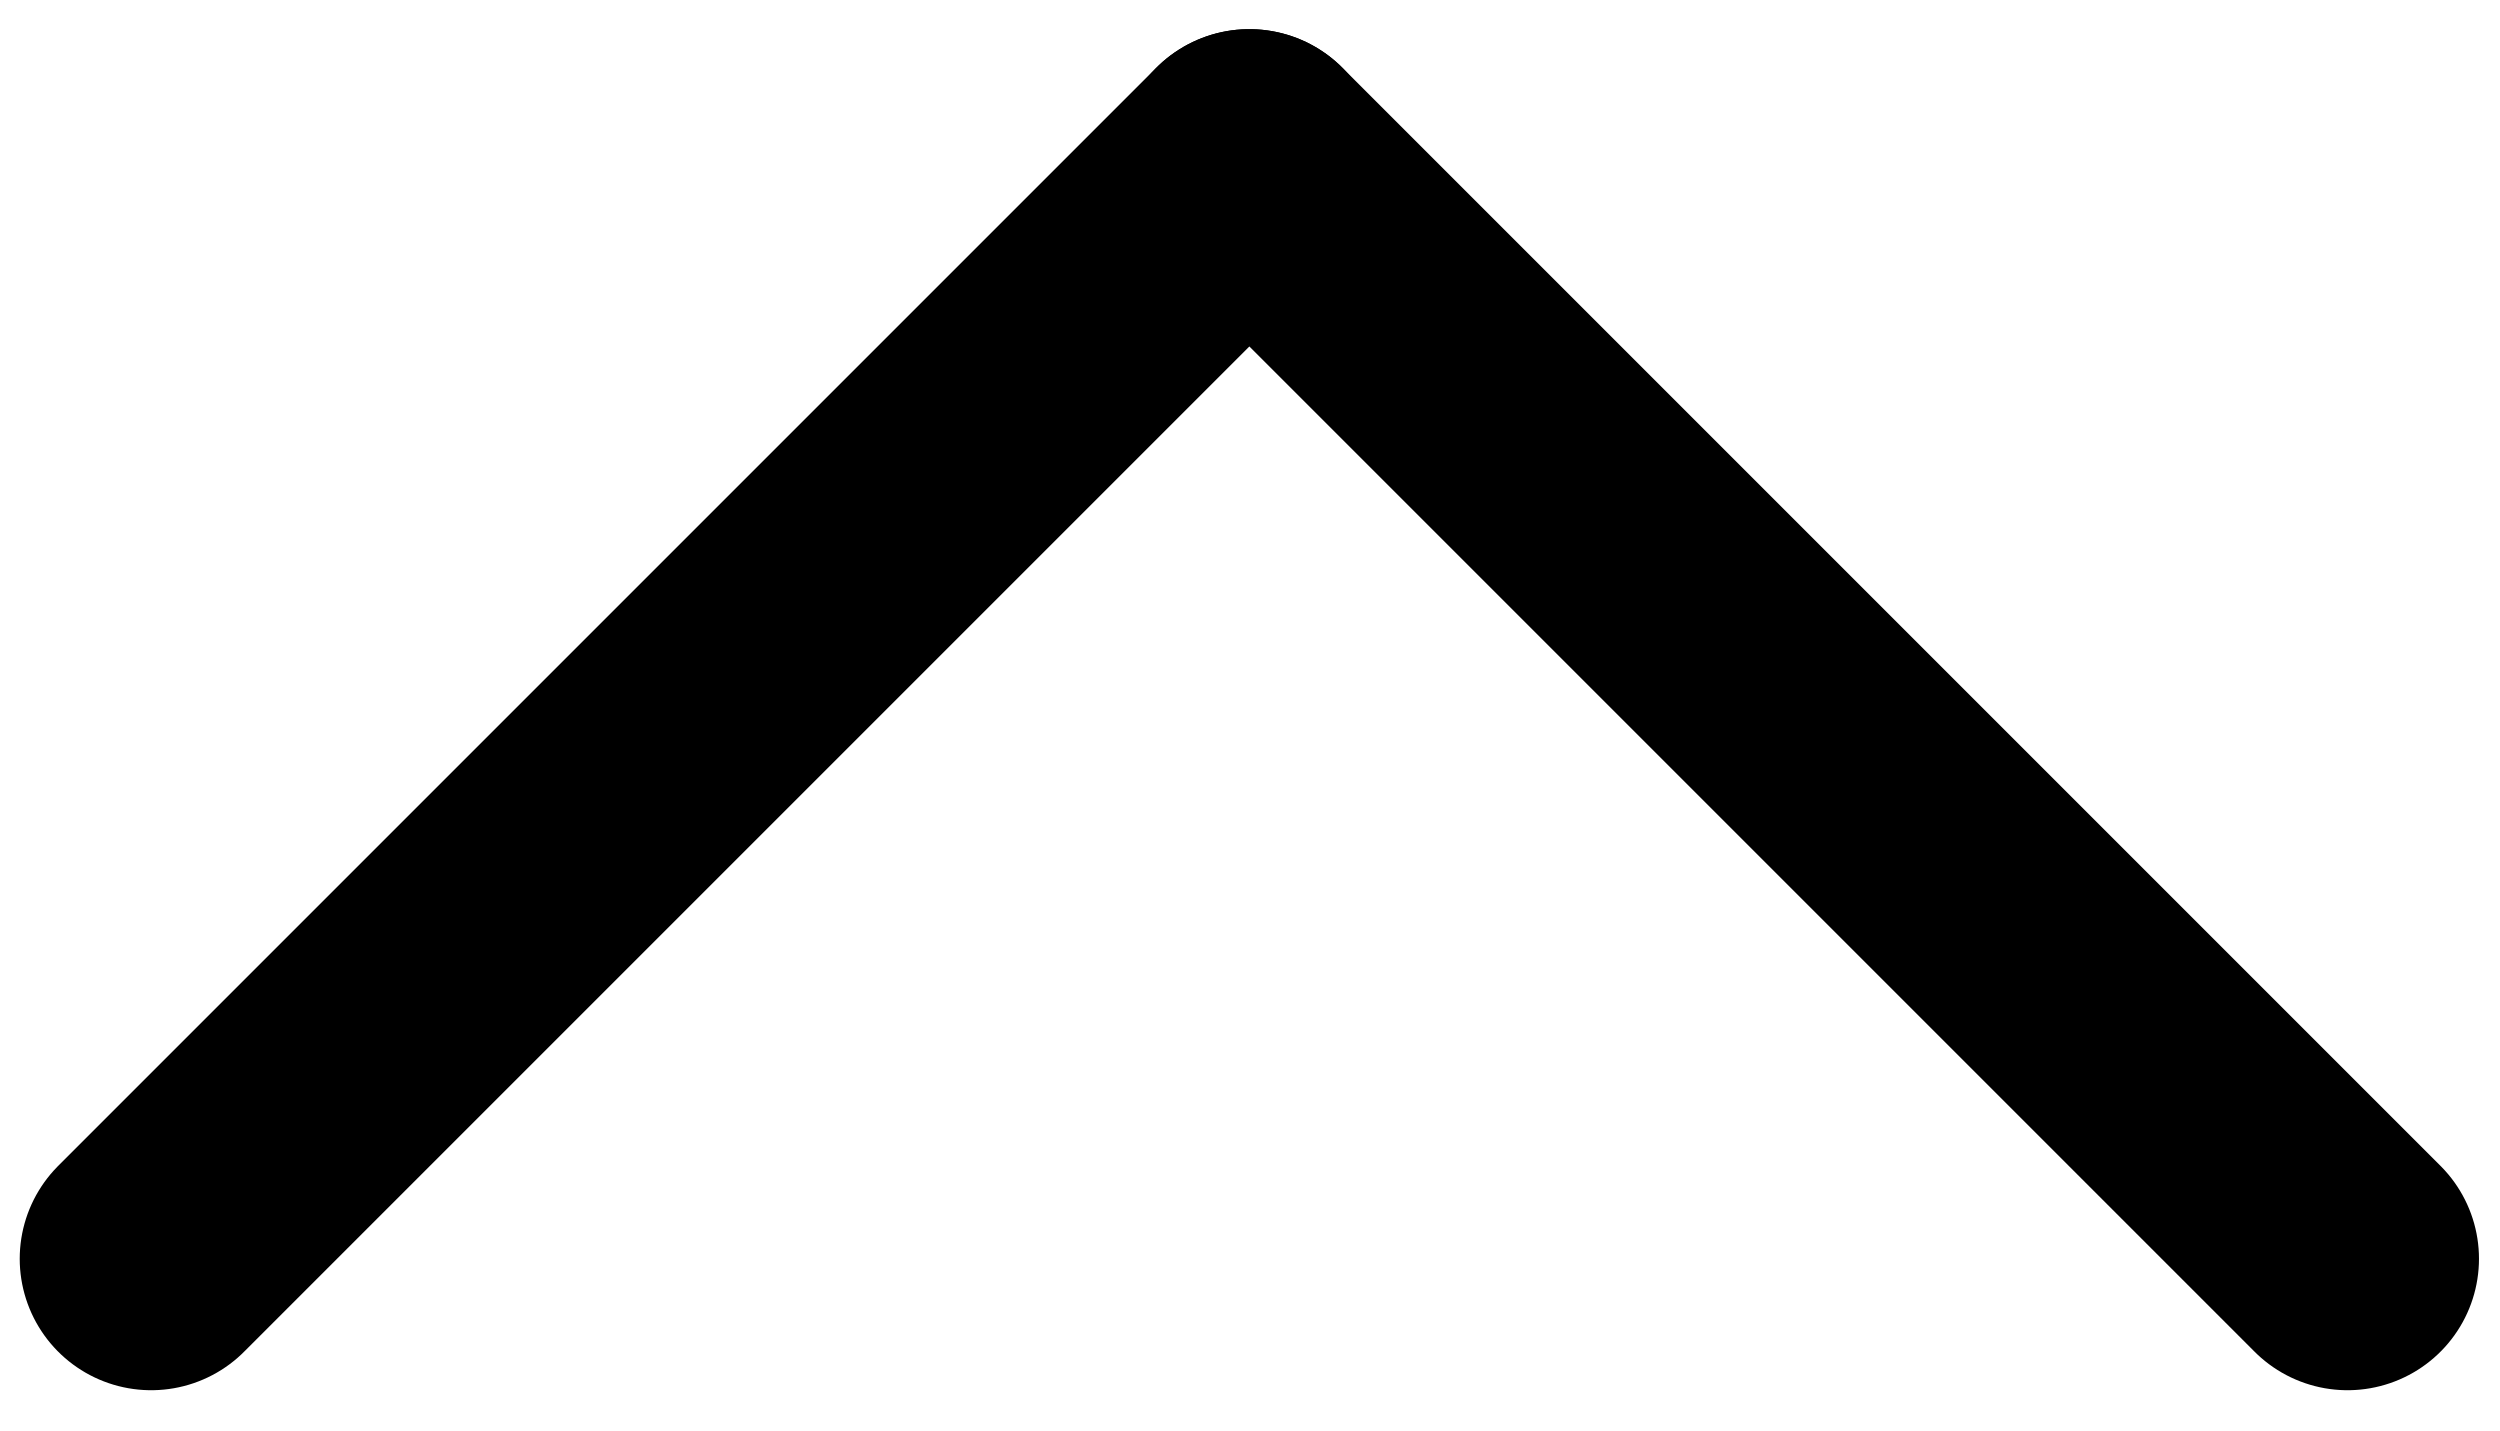
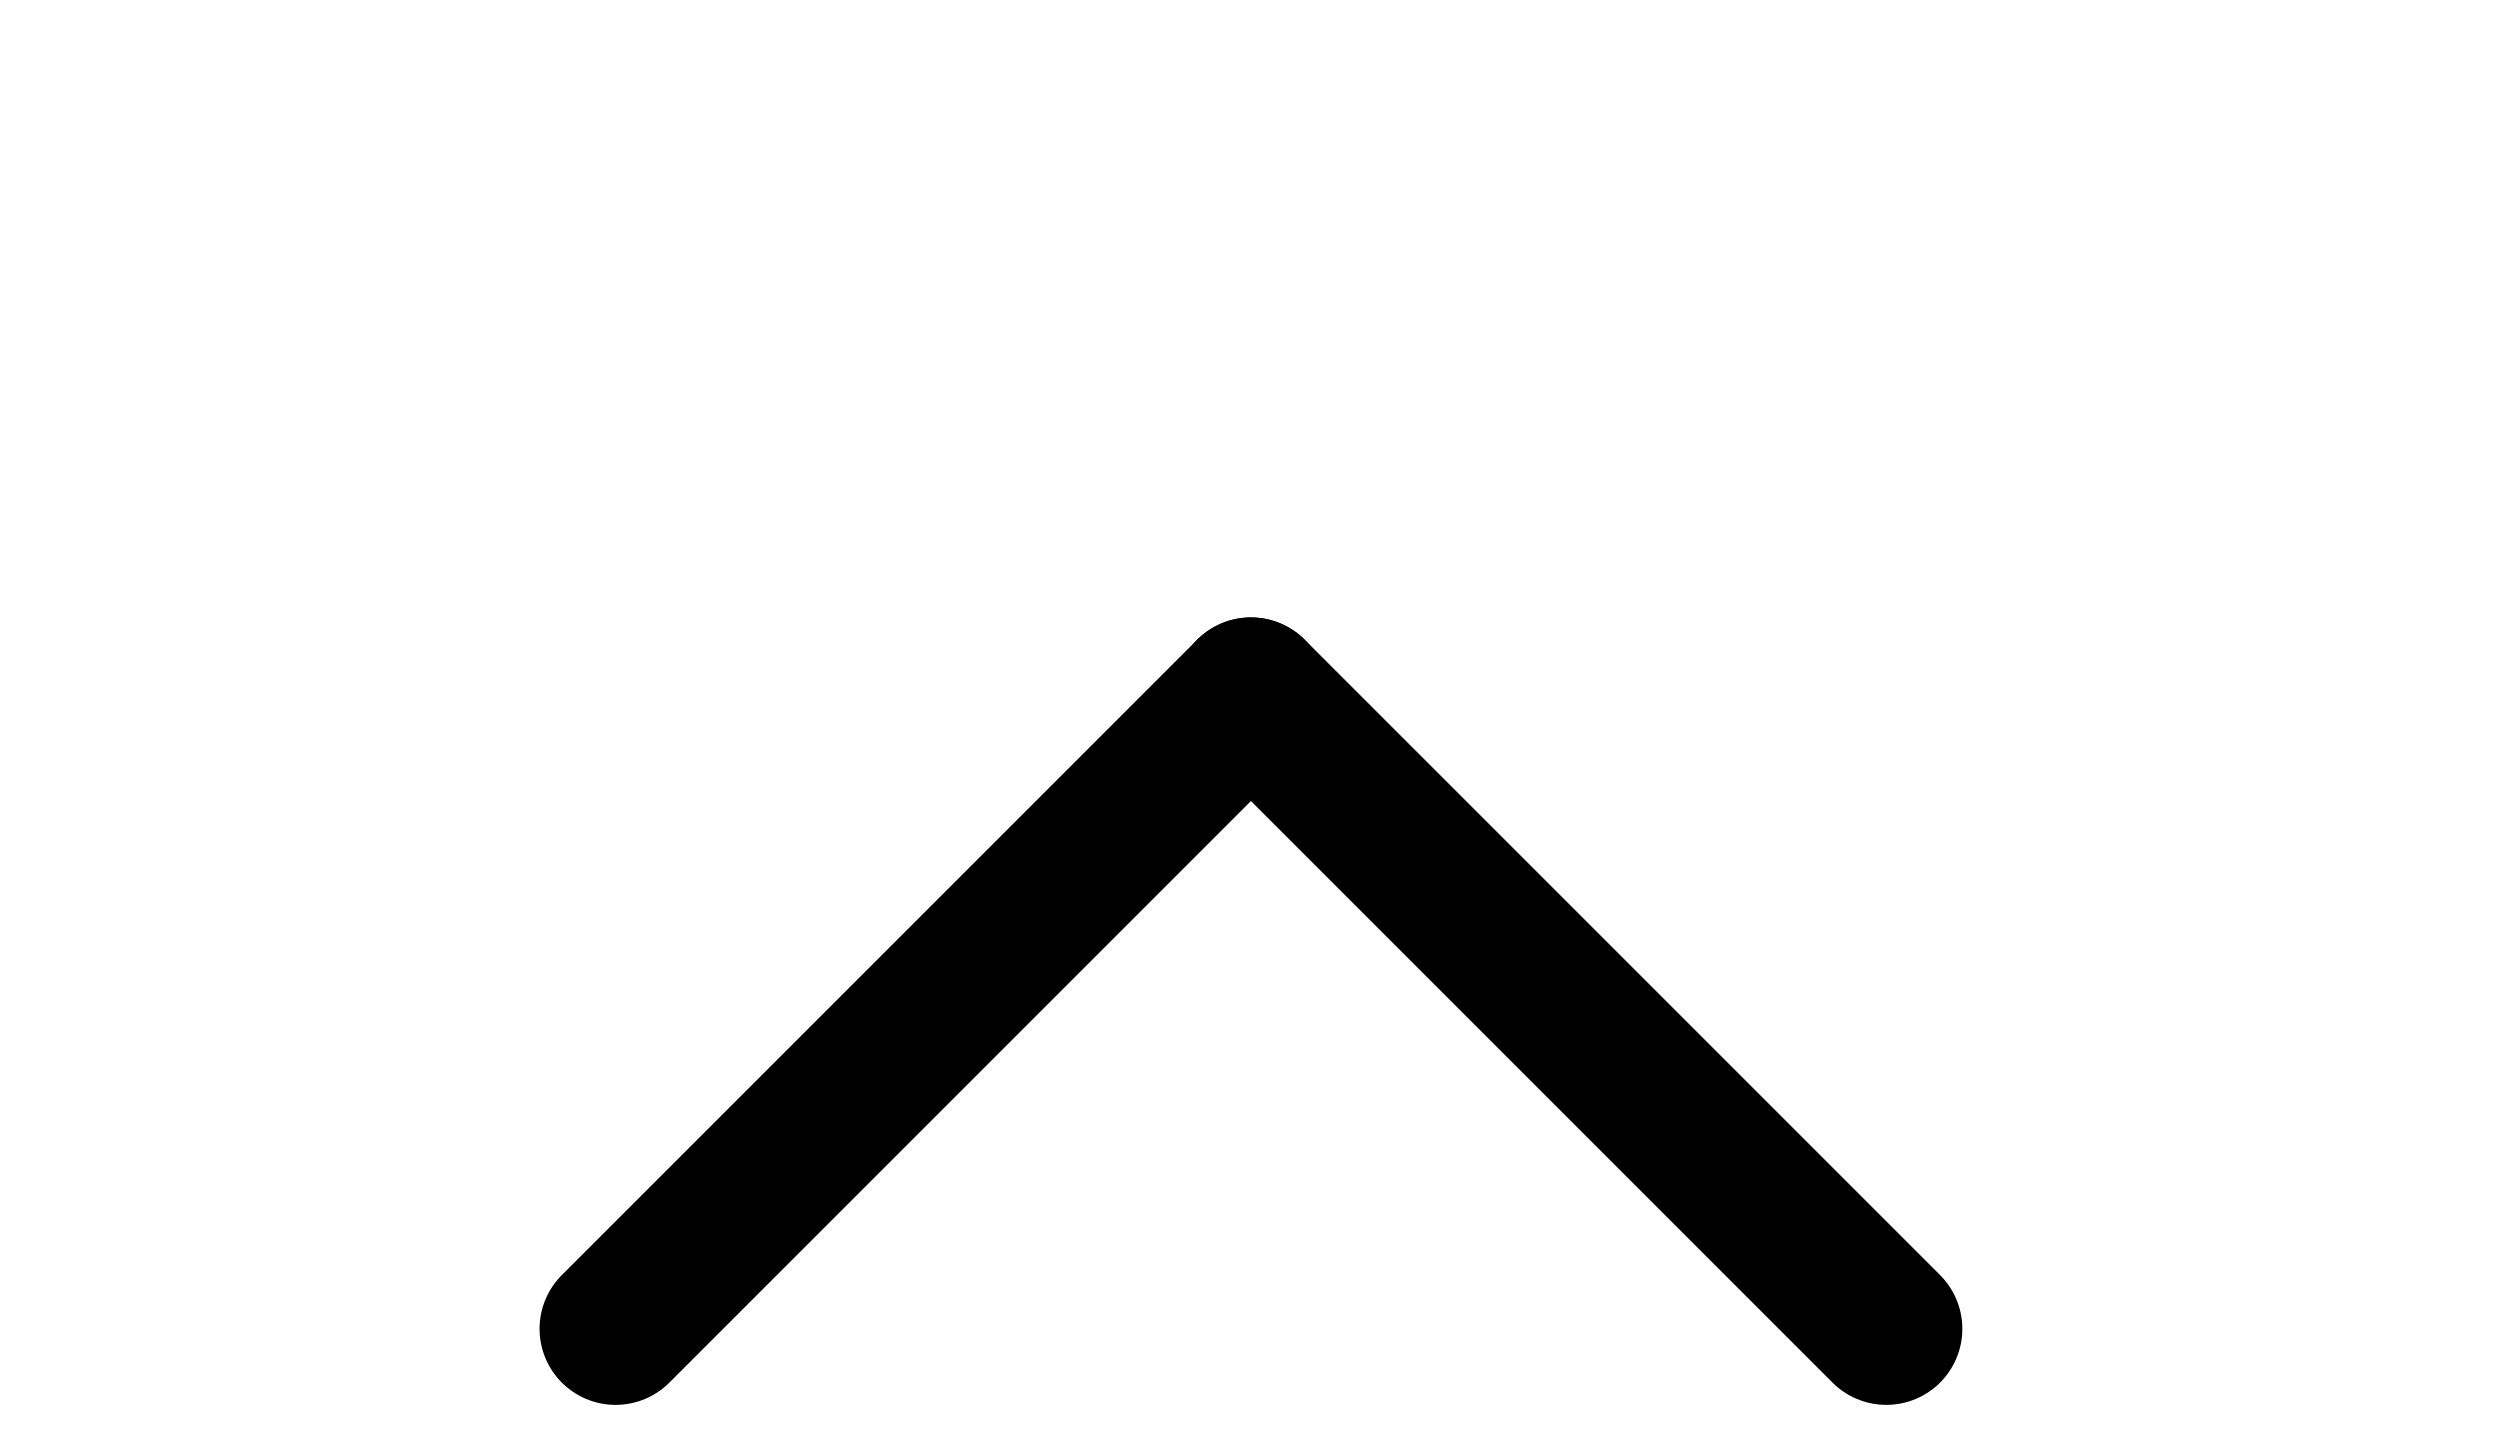
- <svg xmlns="http://www.w3.org/2000/svg" width="19.538" height="11.183" viewBox="0.828 4.323 10.406 5.959">
+ <svg xmlns="http://www.w3.org/2000/svg" width="19.538" height="11.183" viewBox="0.741 0 10.561 10.3">
  <defs>
    <style>.a{fill:none;stroke:#db4437;stroke-linecap:round;stroke-width:2px;}</style>
  </defs>
  <g transform="matrix(0.547376, 0, 0, 0.547376, 1.454958, 4.991757)" style="">
    <g transform="matrix(0, -1, -1, 0, 18.831, 10.476)">
      <line class="a" y1="8.355" x2="8.355" transform="translate(10.476 2.121) rotate(90)" style="fill: rgb(0, 0, 0); stroke: rgb(0, 0, 0);" />
      <line class="a" x1="8.355" y1="8.355" transform="translate(10.476 10.476) rotate(90)" style="stroke: rgb(0, 0, 0);" />
    </g>
  </g>
</svg>
